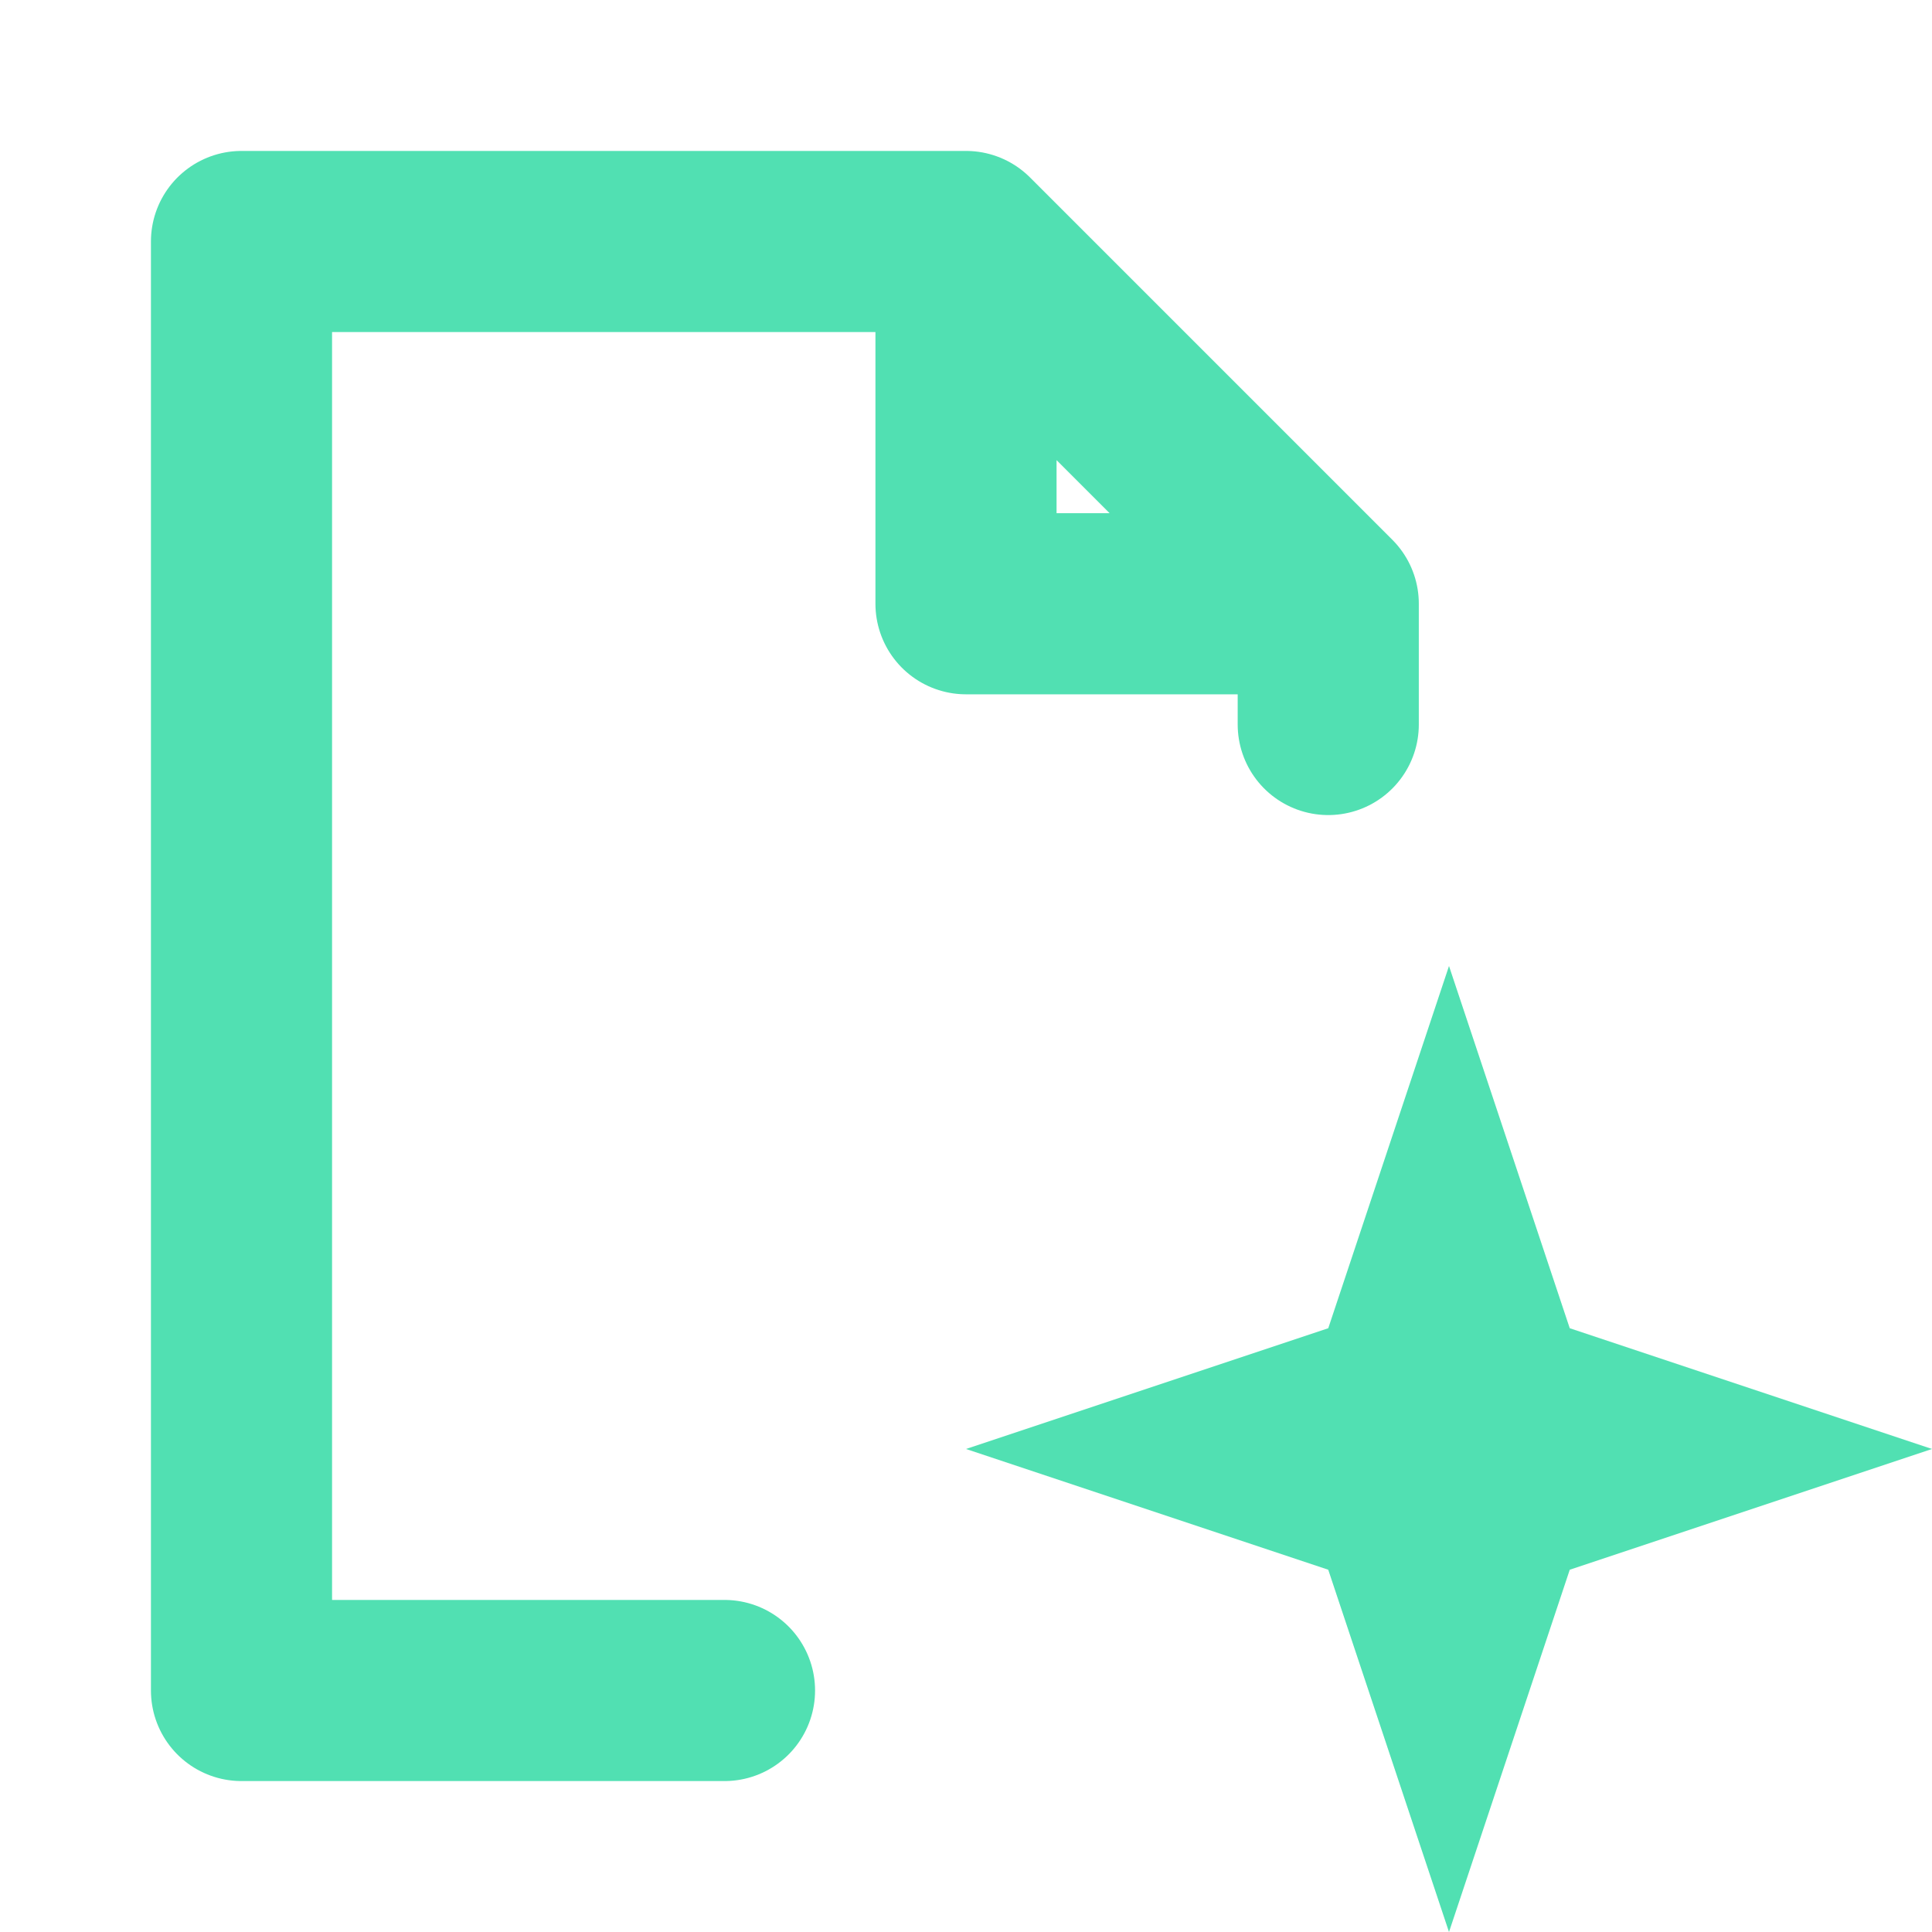
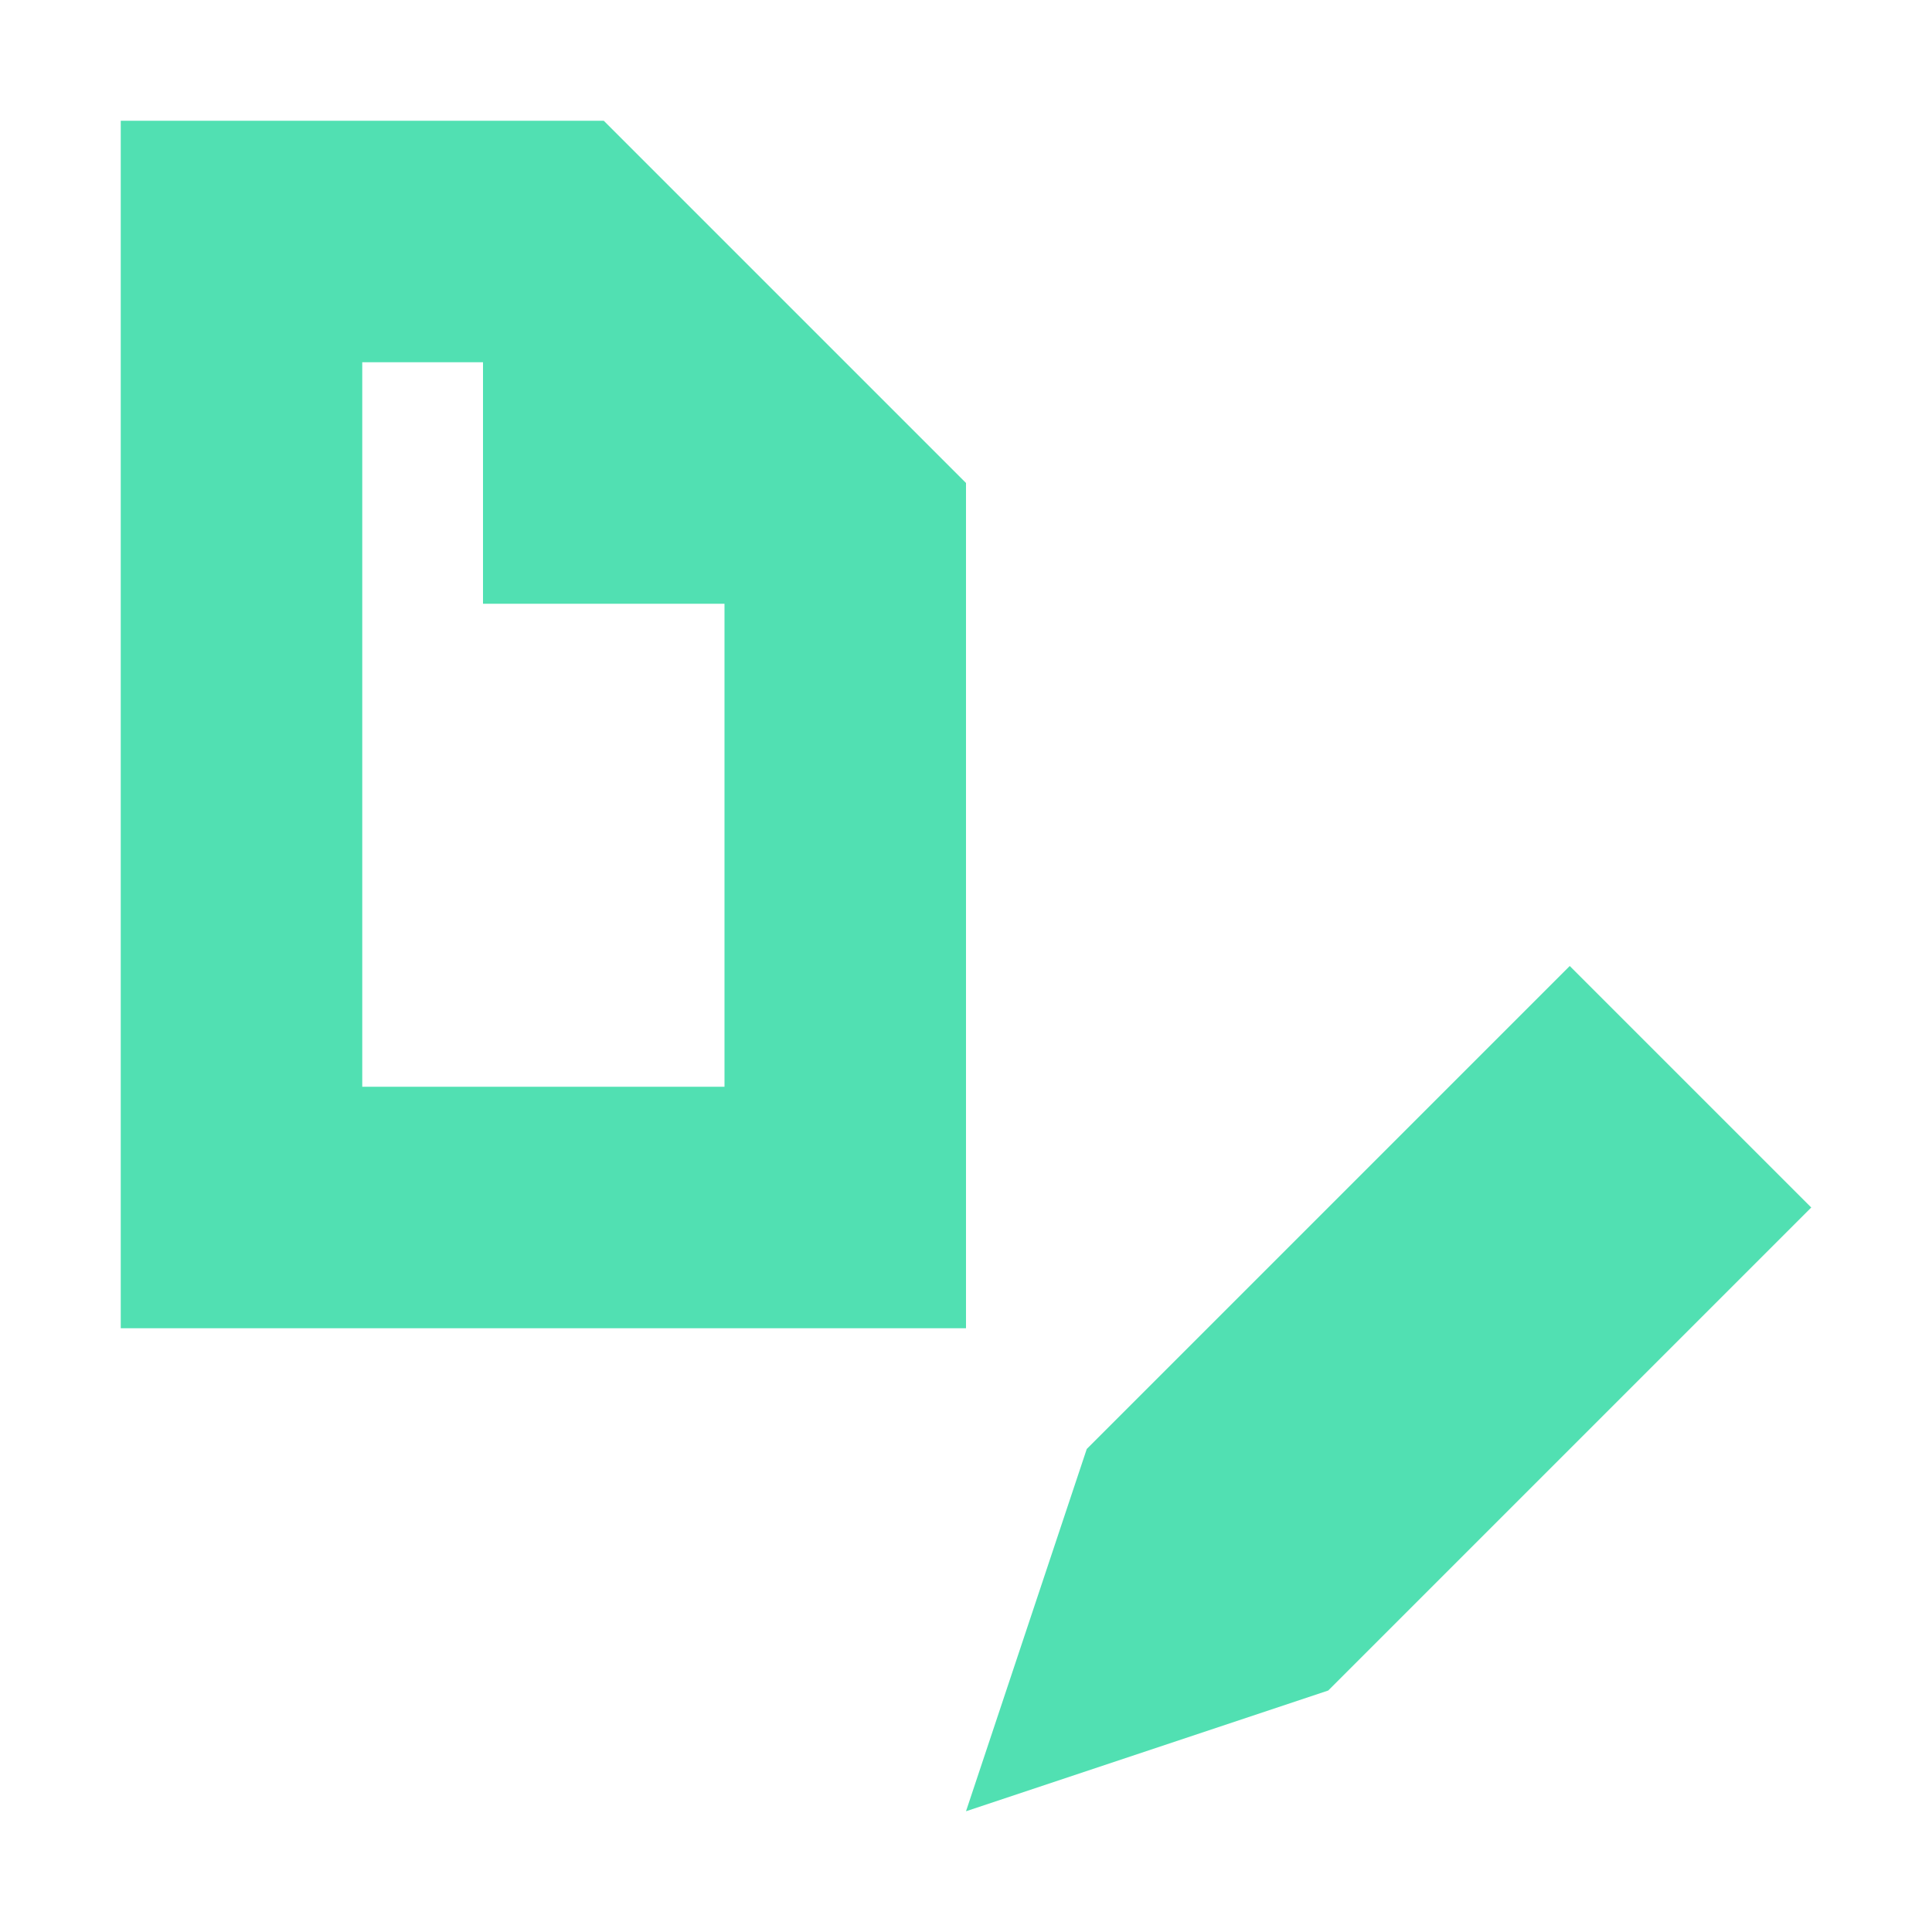
<svg xmlns="http://www.w3.org/2000/svg" width="16" height="16" viewBox="0 0 16 16" role="img" aria-label="Create torrent">
-   <g color="#51e0b2" fill="none" stroke="currentColor" stroke-width="1.5" stroke-linecap="round" stroke-linejoin="round">
-     <path d="M6 14H2V2h6l3 3v1M8 2v3h3" />
-     <path d="m12 8 1 3 3 1-3 1-1 3-1-3-3-1 3-1Z" fill="currentColor" stroke="none" />
+   <g color="#51e0b2">
+     <path d="M1 1 H5 L8 4 V11 H1 Z M3 3 V9 H6 V5 H4 V3 Z" fill="currentColor" fill-rule="evenodd" />
+     <path d="M9 12 L13 8 L15 10 L11 14 L8 15 Z" fill="currentColor" />
  </g>
</svg>
